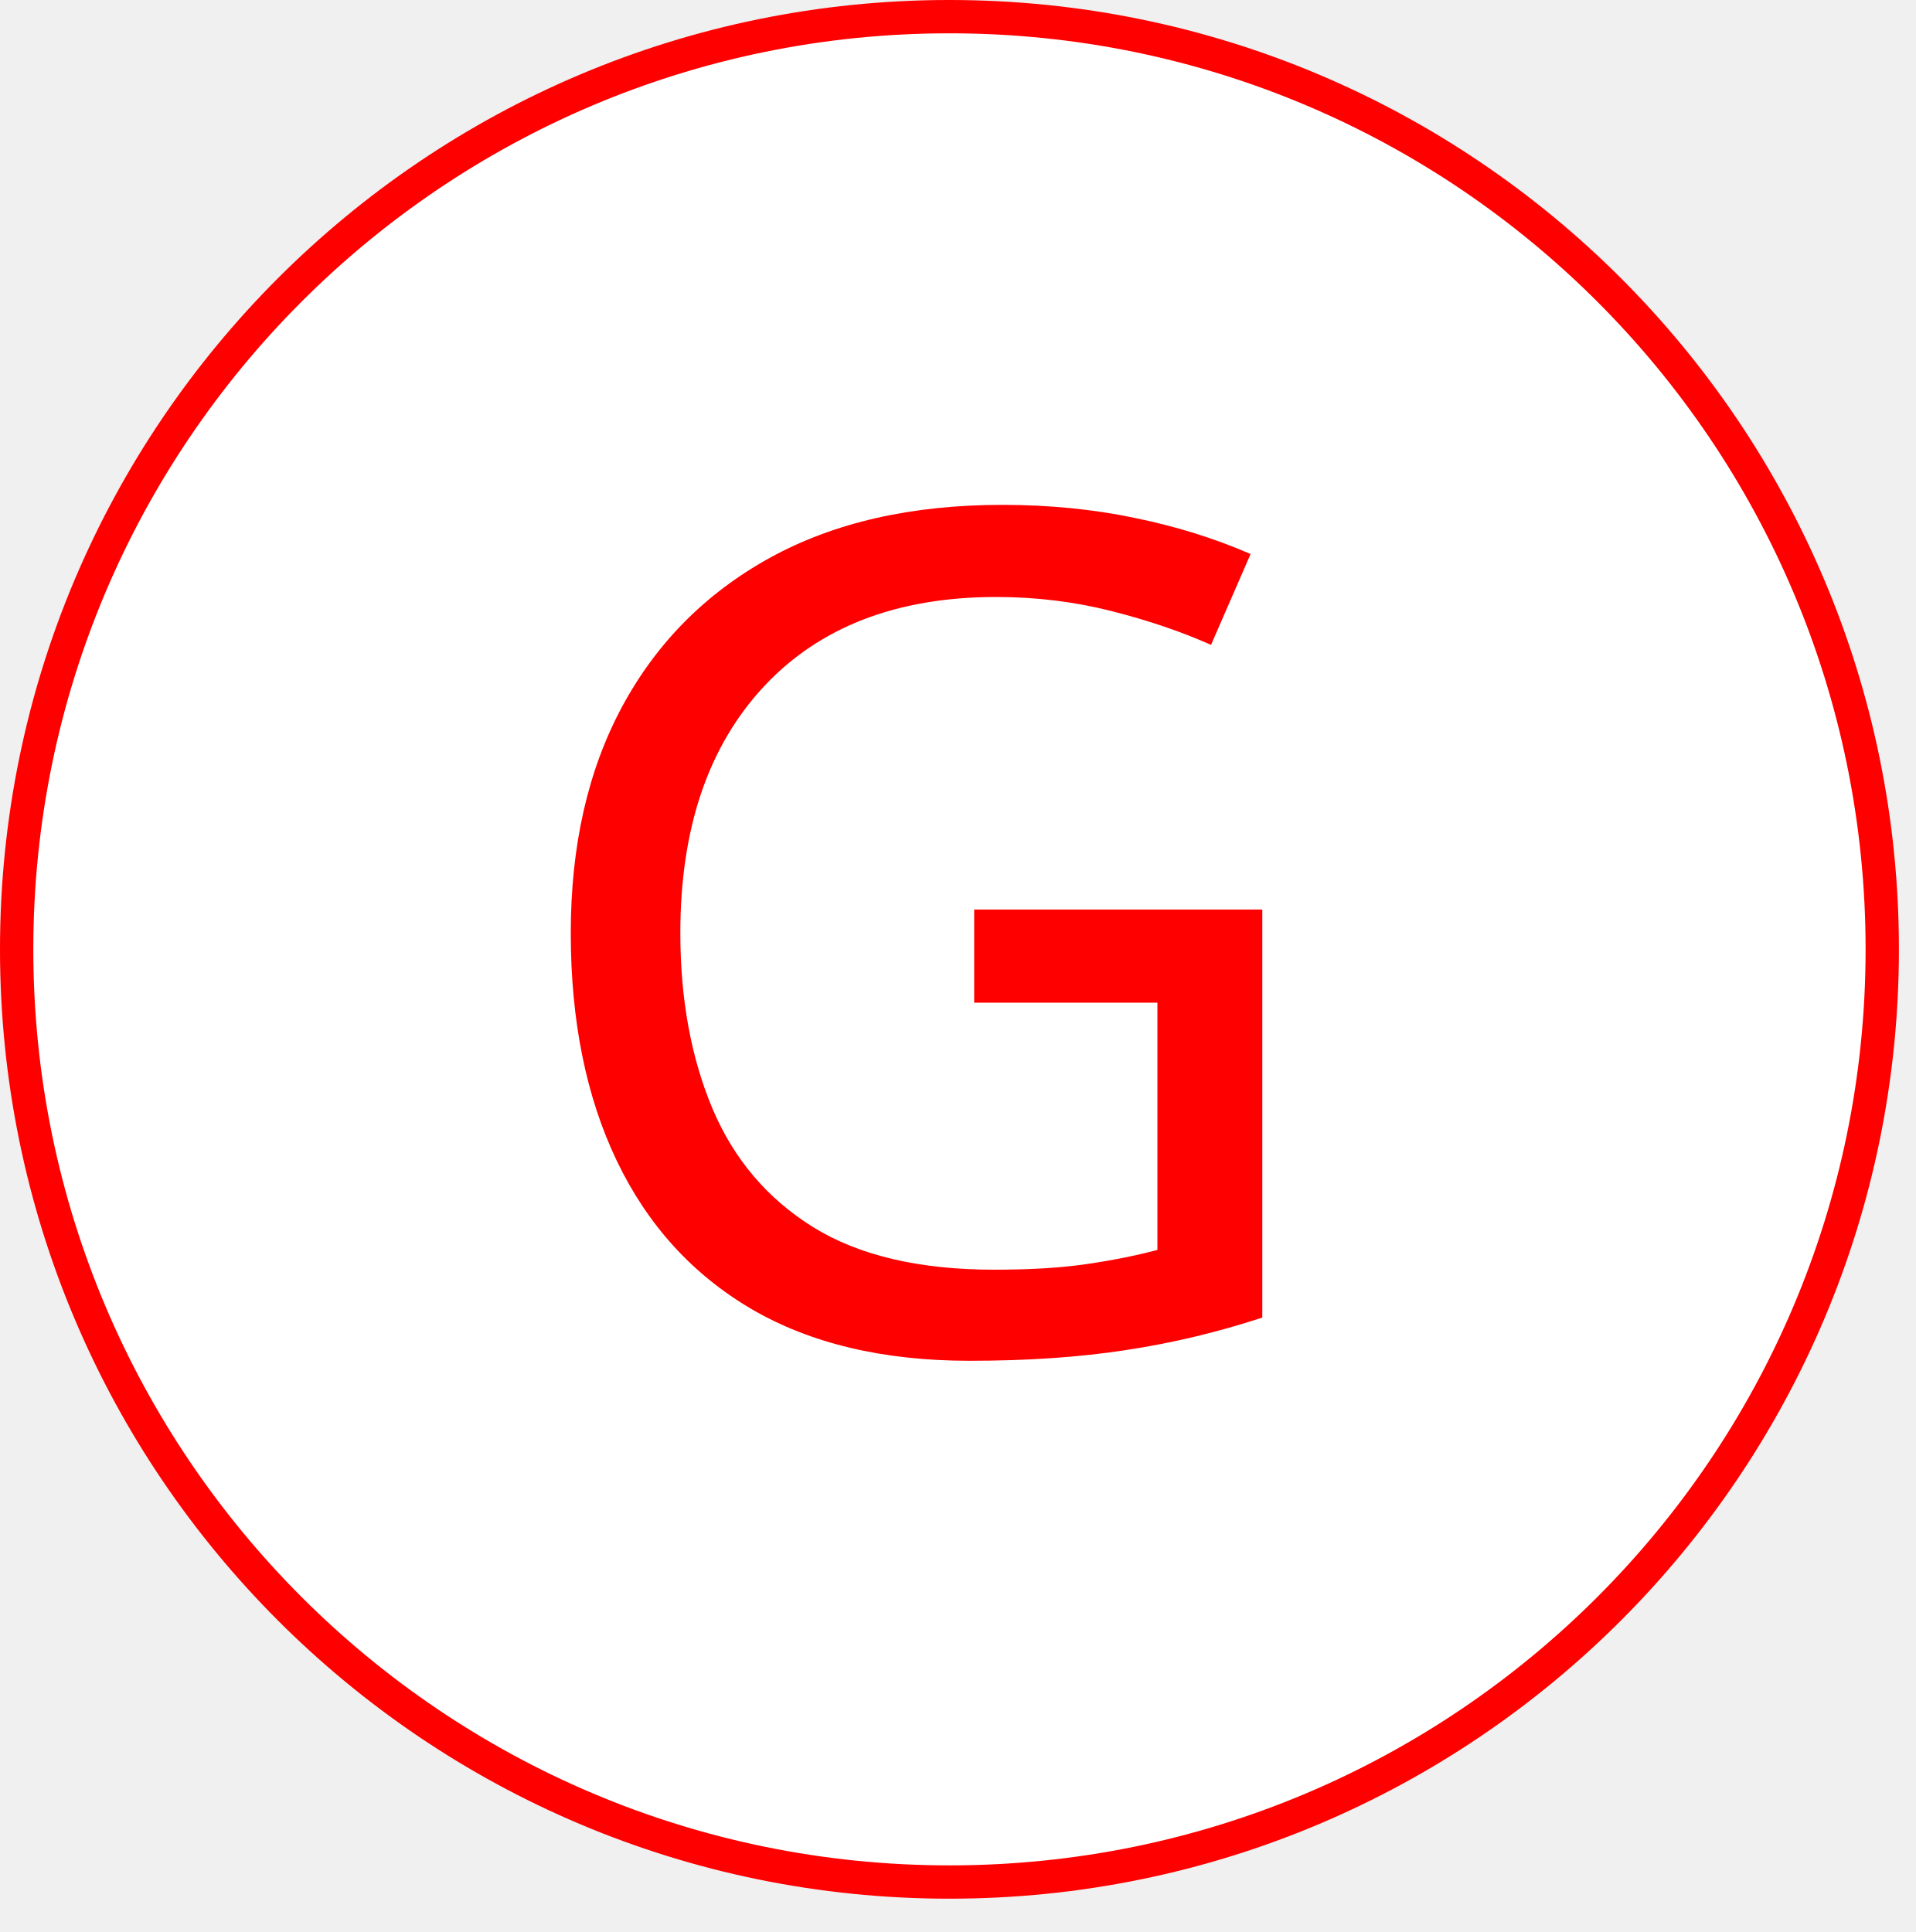
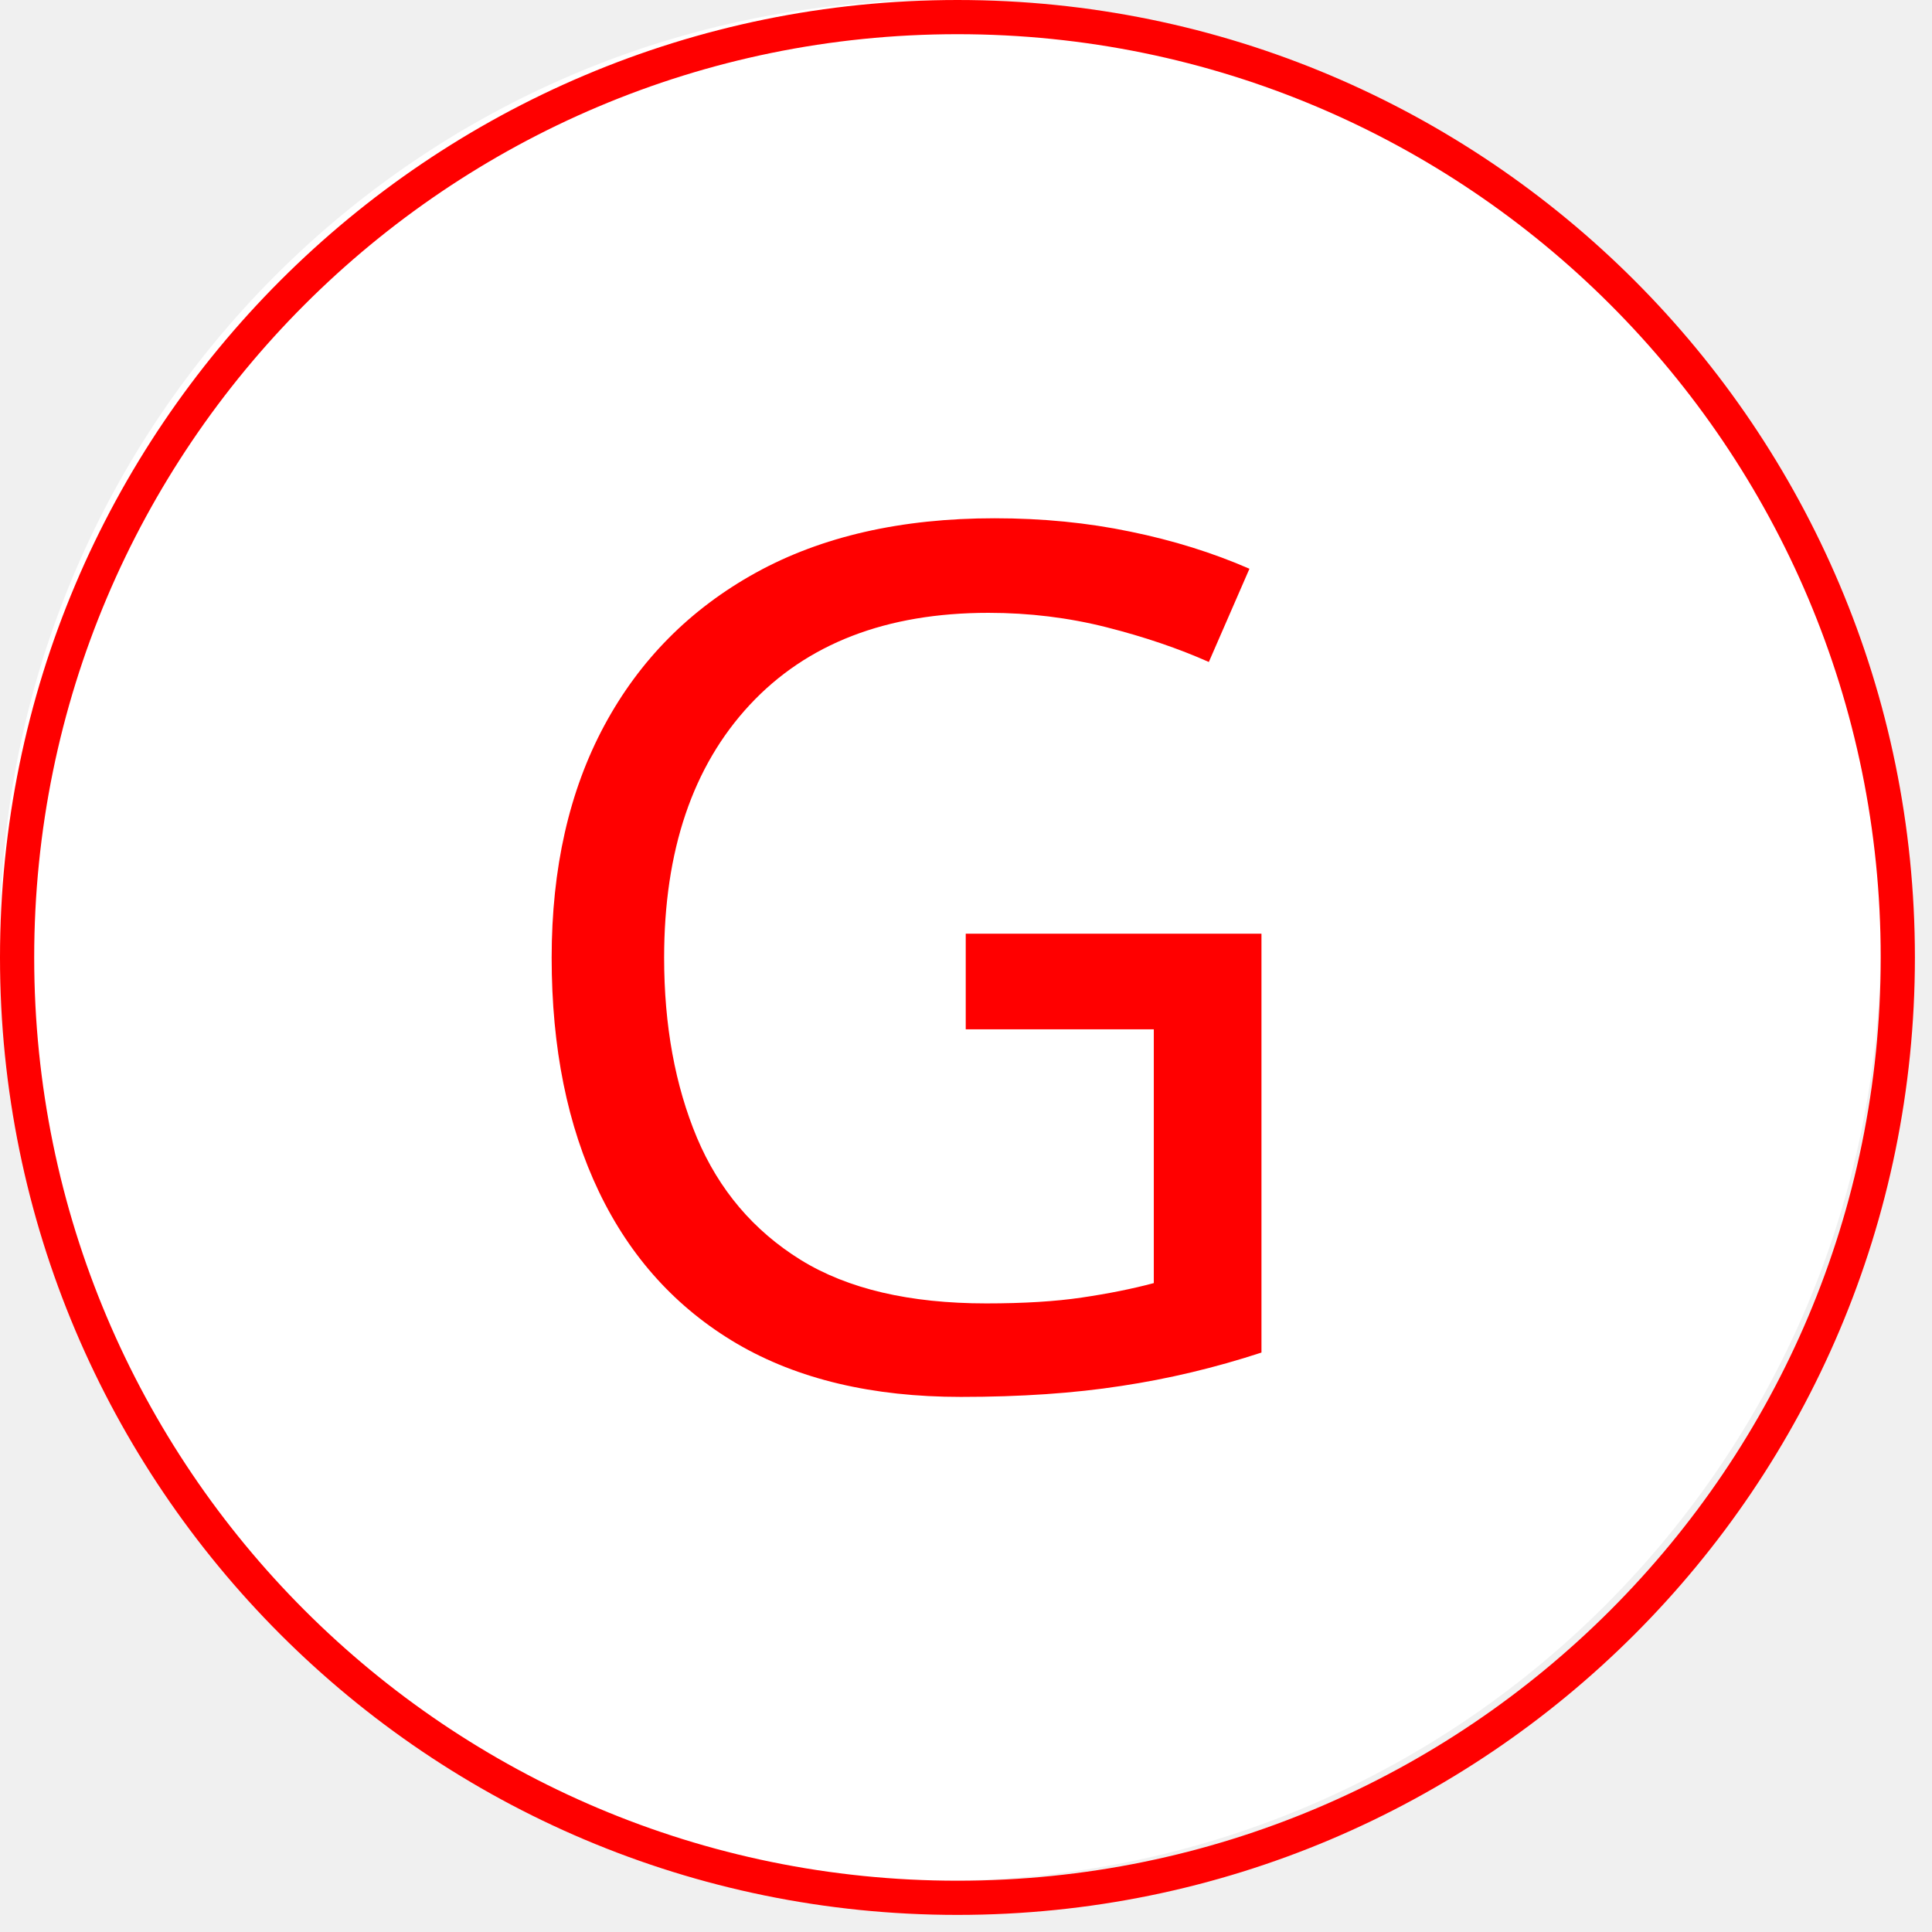
- <svg xmlns="http://www.w3.org/2000/svg" width="115" height="116">
+ <svg xmlns="http://www.w3.org/2000/svg" height="113" width="113">
  <g>
-     <ellipse fill="#fff" cx="57" cy="57" rx="56" ry="56" id="b1" />
+     <ellipse cx="55" cy="55" fill="#fff" id="b1" rx="55" ry="55" />
  </g>
  <g>
-     <ellipse fill="none" stroke-width="2" stroke="#FF0000" cx="57" cy="57" rx="56" ry="56" id="r1" />
+     <ellipse cx="56" cy="56" fill="none" id="r1" rx="55" ry="55" stroke="#FF0000" stroke-width="2" />
  </g>
  <g>
-     <text x="30" y="81" fill="#FF0000" font-size="70px" font-family="sans-serif">G</text>
+     <text fill="#FF0000" font-family="sans-serif" font-size="70px" x="28" y="81">G</text>
  </g>
</svg>
